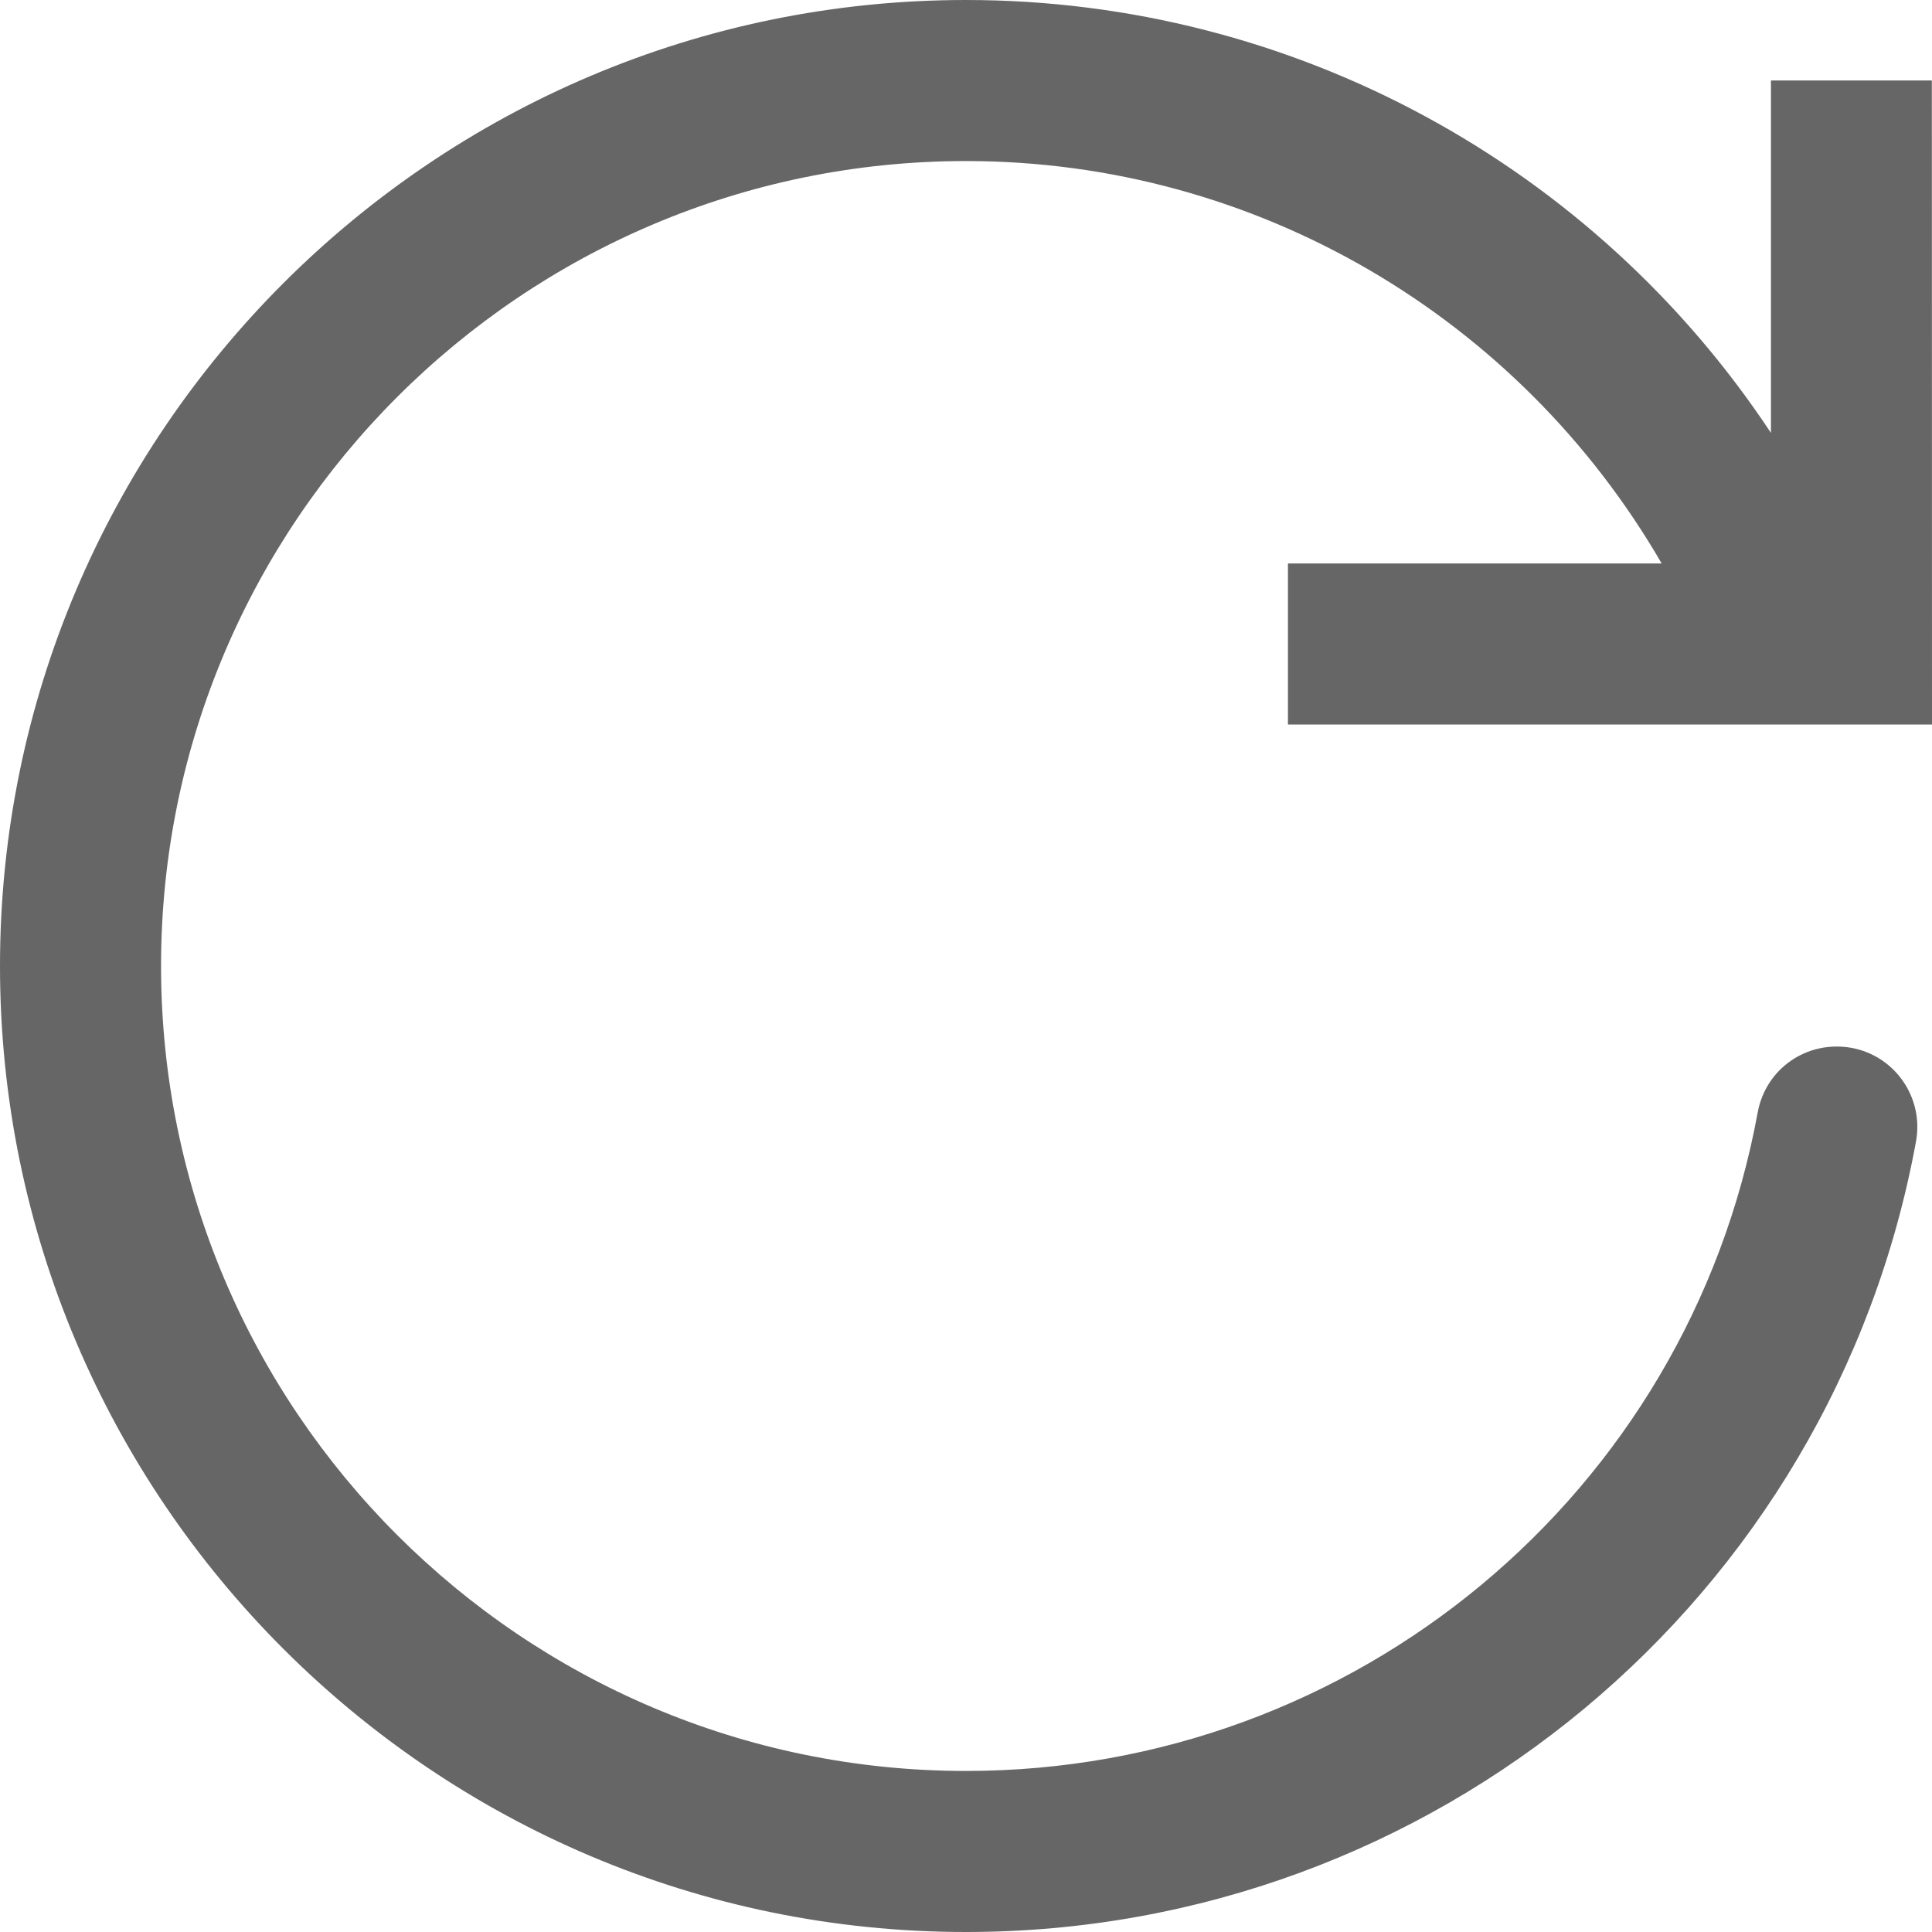
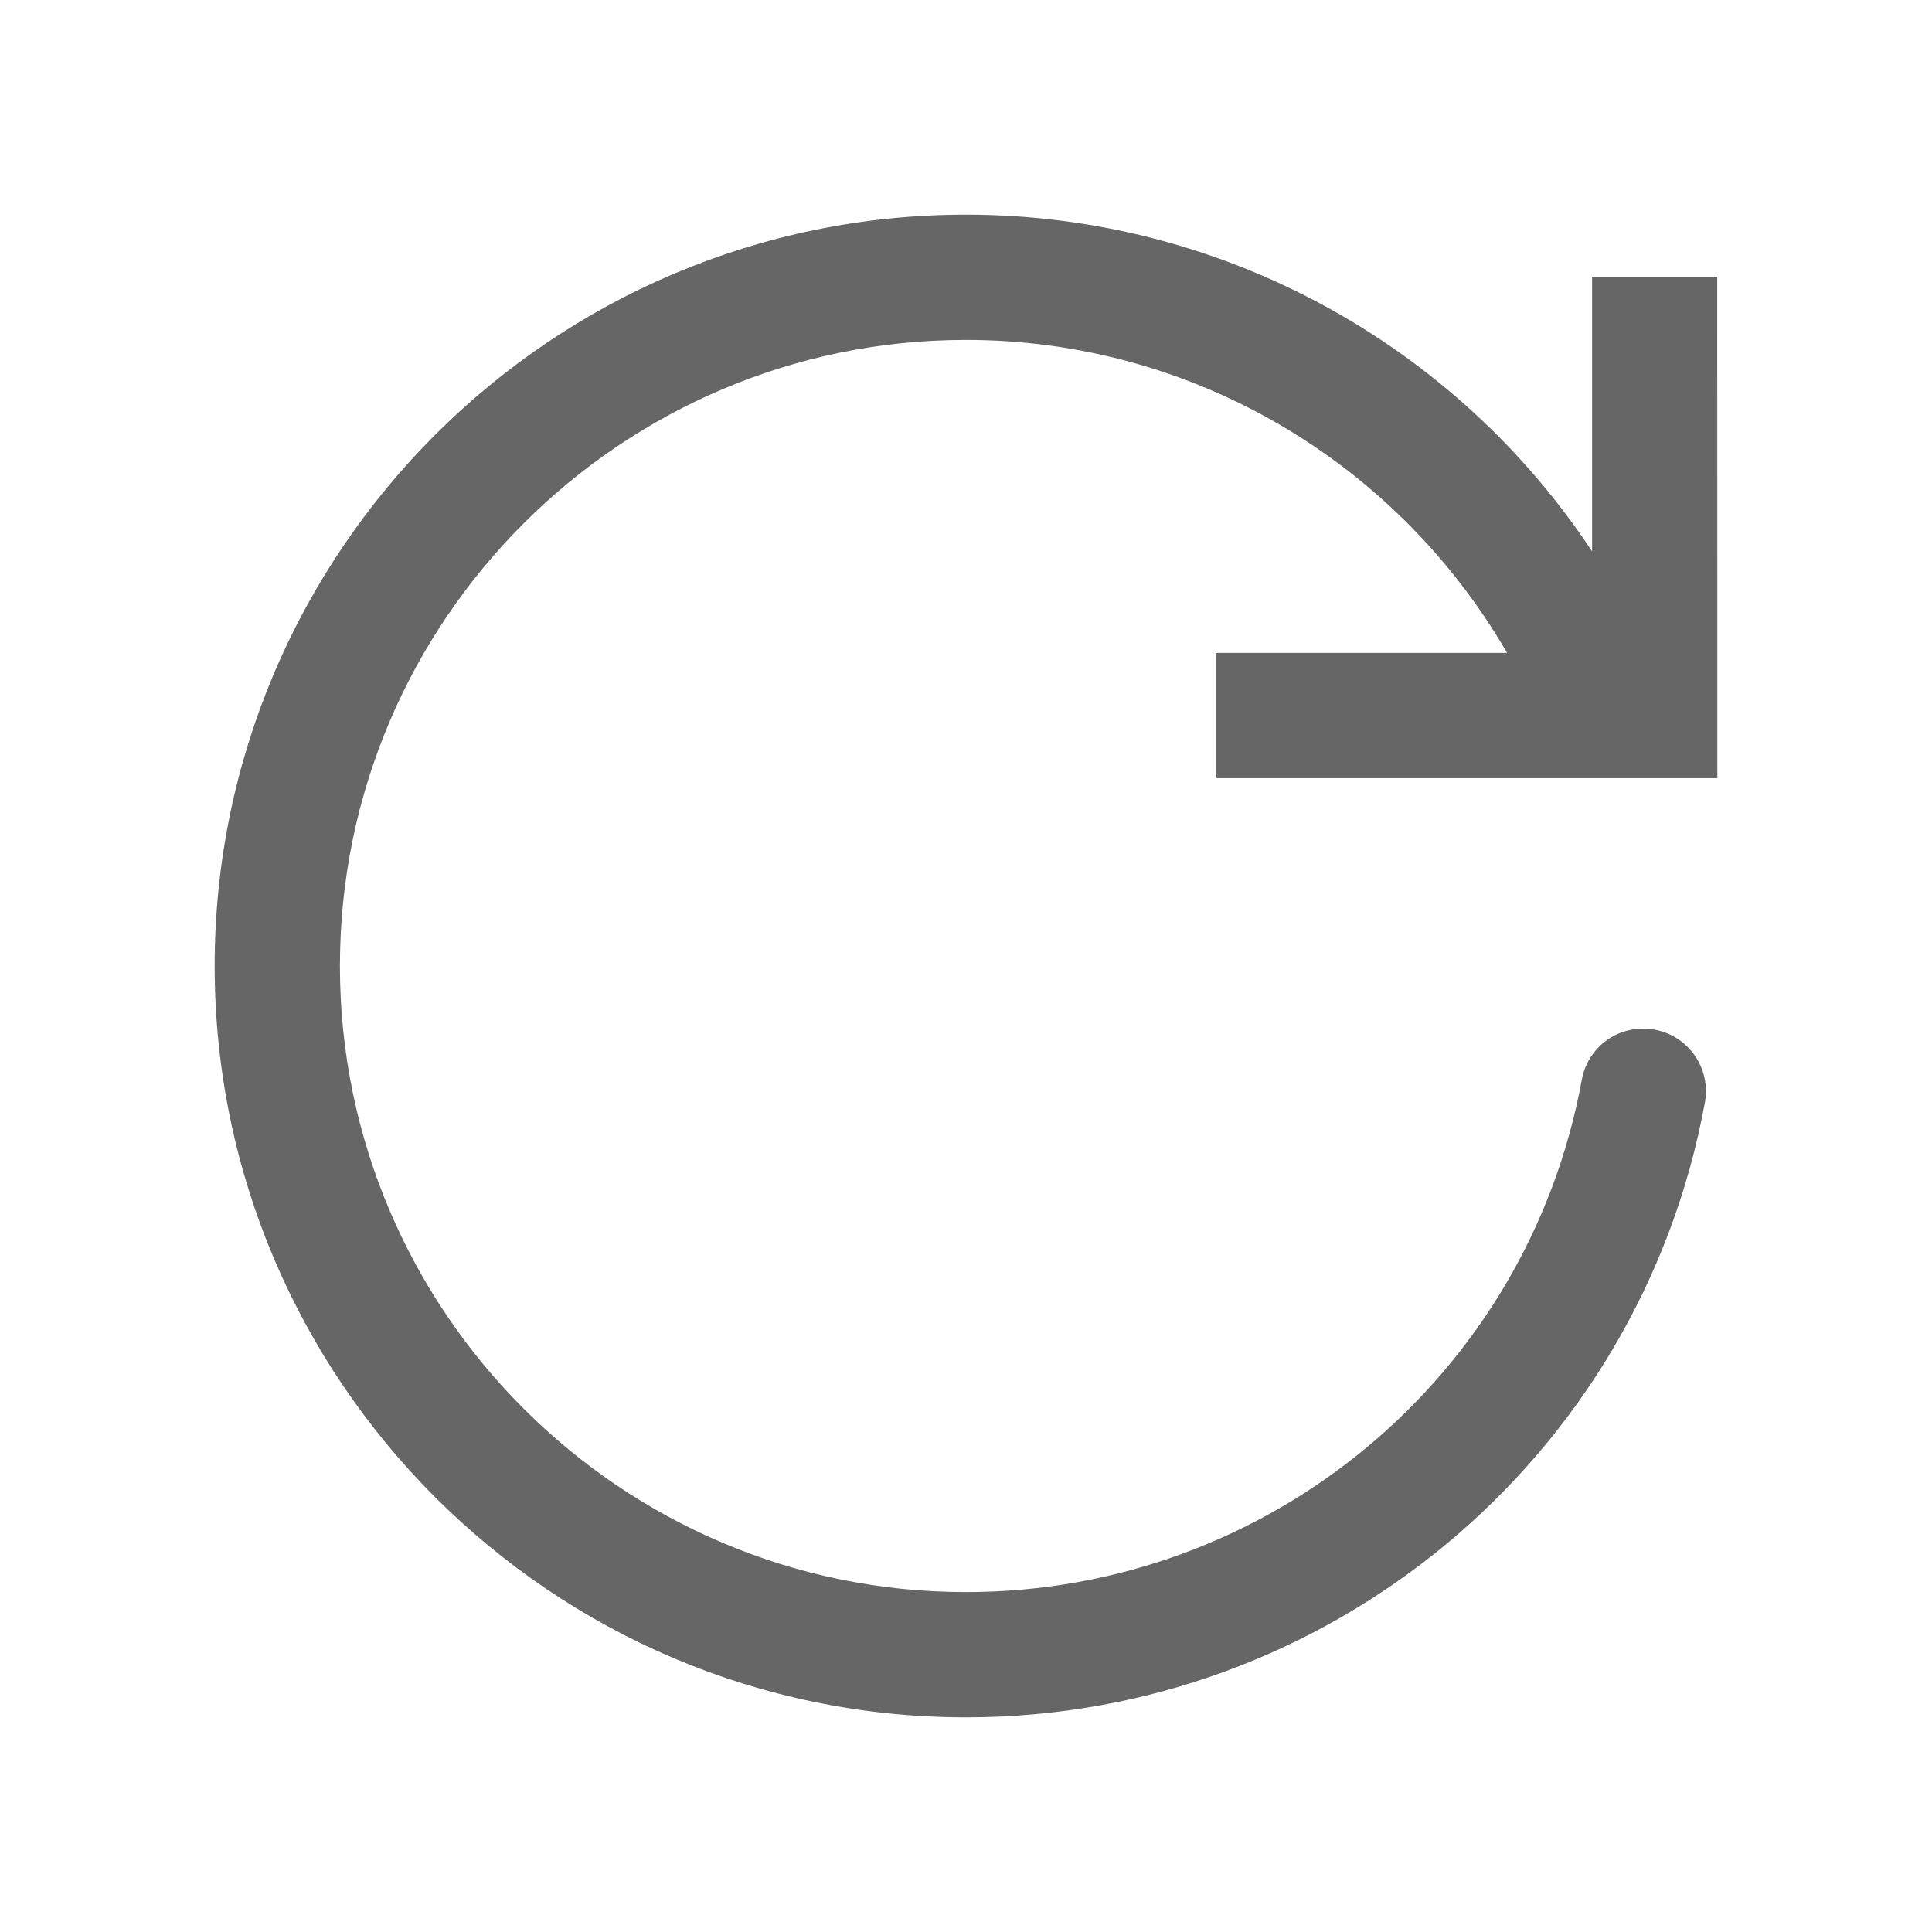
- <svg xmlns="http://www.w3.org/2000/svg" width="14px" height="14px" viewBox="0 0 14 14" version="1.1">
+ <svg xmlns="http://www.w3.org/2000/svg" width="18px" height="18px" viewBox="0 0 18 18" version="1.1">
  <defs />
-   <g id="1.0-Rebuild" stroke="none" stroke-width="1" fill="none" fill-rule="evenodd">
-     <g id="rebuild-drowpdown-states-c" transform="translate(-1450, -48)" fill="#666666">
-       <g id="Rebuild-Dropdowns" transform="translate(40, 40)">
-         <g id="default" transform="translate(1400, 0)">
-           <g id="Select-Menu">
-             <path d="M17,8 C14.625,8 12.448,9.201 11.167,11.137 L11.167,8.583 L10.001,8.583 L10,13.25 L14.667,13.25 L14.667,12.083 L11.959,12.083 C12.994,10.296 14.901,9.167 17,9.167 C20.216,9.167 22.833,11.784 22.833,15 C22.833,18.217 20.216,20.833 17,20.833 C14.183,20.833 11.77,18.827 11.263,16.061 C11.205,15.745 10.908,15.536 10.584,15.593 C10.267,15.651 10.058,15.955 10.116,16.272 C10.725,19.591 13.62,22 17,22 C20.86,22 24,18.86 24,15 C24,11.141 20.86,8 17,8" id="Fill-8" transform="translate(17, 15) scale(-1, 1) translate(-17, -15) " />
+   <g id="Page-1" stroke="none" stroke-width="1" fill="none" fill-rule="evenodd">
+     <g id="Rebuild">
+       <g>
+         <g id="Fill-8" transform="translate(2, 2)" fill="#666666">
+           <g id="1.0-Rebuild">
+             <g id="rebuild-drowpdown-states-c">
+               <g id="Rebuild-Dropdowns">
+                 <g id="default">
+                   <g id="Select-Menu">
+                     <path d="M7,0 C4.625,0 2.448,1.201 1.167,3.137 L1.167,0.583 L0.001,0.583 L0,5.25 L4.667,5.25 L4.667,4.083 L1.959,4.083 C2.994,2.296 4.901,1.167 7,1.167 C10.216,1.167 12.833,3.784 12.833,7 C12.833,10.217 10.216,12.833 7,12.833 C4.183,12.833 1.77,10.827 1.263,8.061 C1.205,7.745 0.908,7.535 0.584,7.593 C0.267,7.651 0.058,7.955 0.116,8.272 C0.725,11.591 3.62,14 7,14 C10.86,14 14,10.86 14,7 C14,3.141 10.86,0 7,0" id="Fill-8" transform="translate(7, 7) scale(-1, 1) translate(-7, -7) " />
+                   </g>
+                 </g>
+               </g>
+             </g>
          </g>
        </g>
+         <polygon id="Shape" points="0 0 18 0 18 18 0 18" />
      </g>
    </g>
  </g>
</svg>
